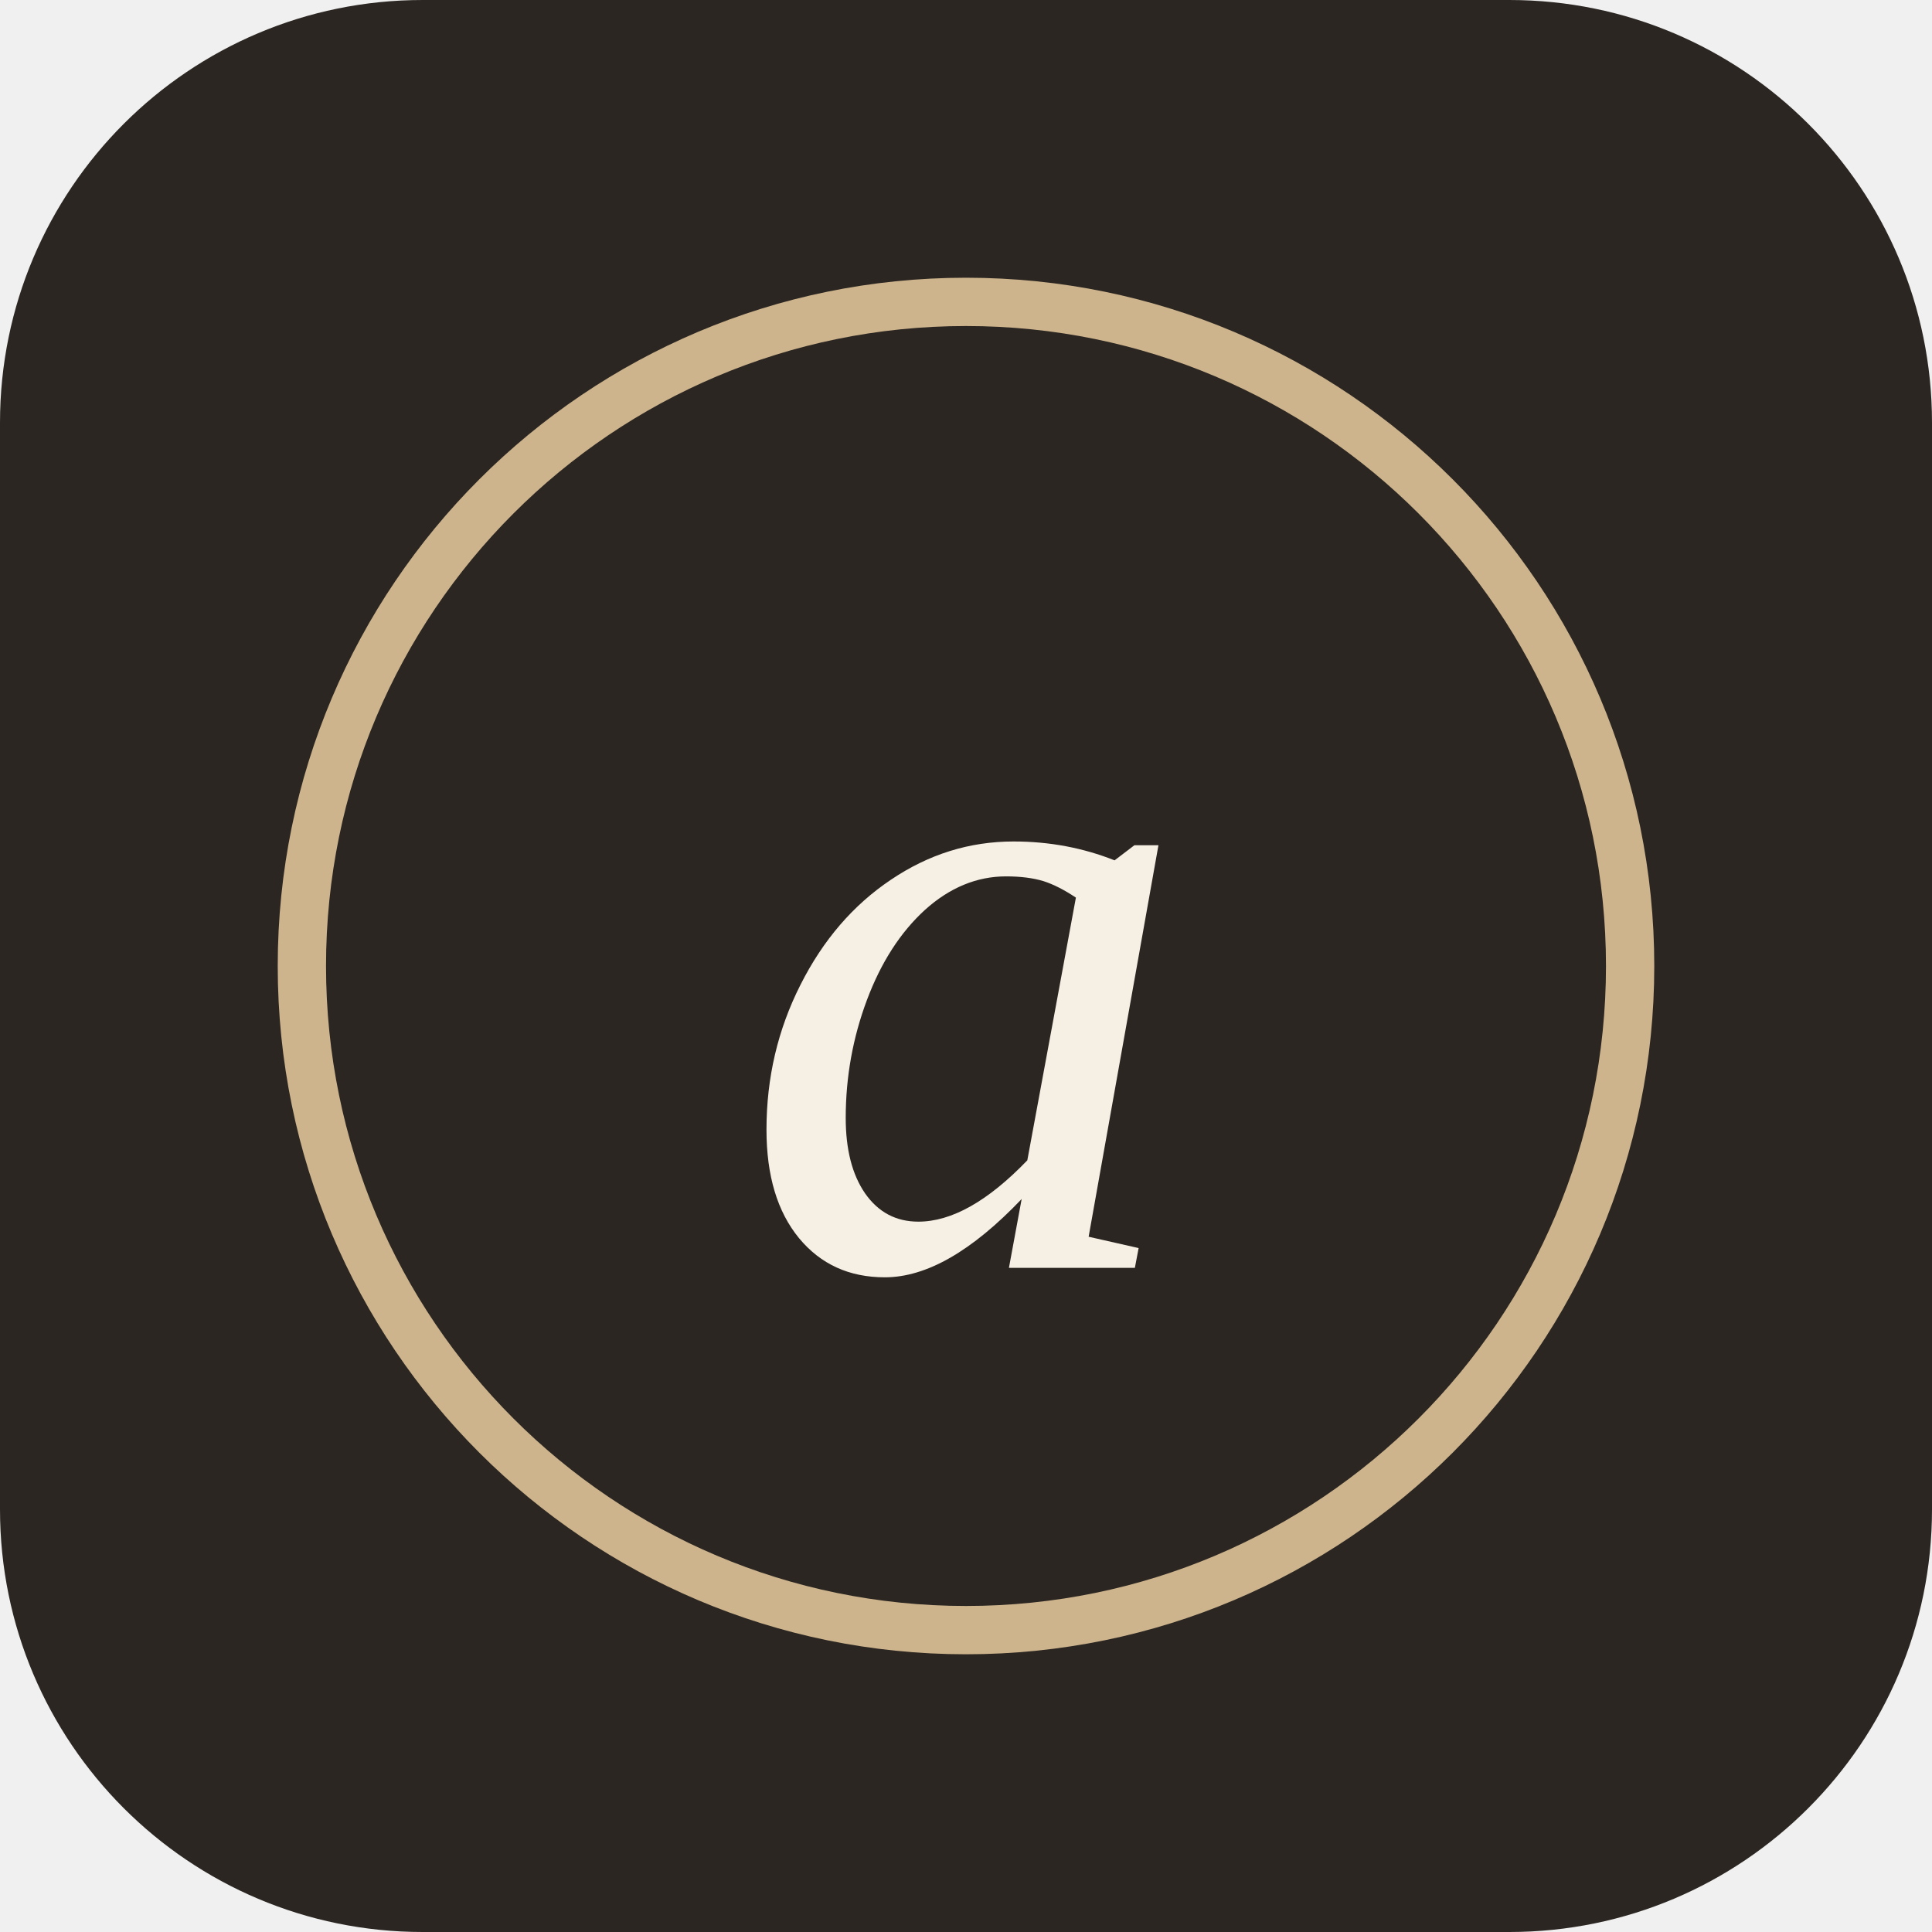
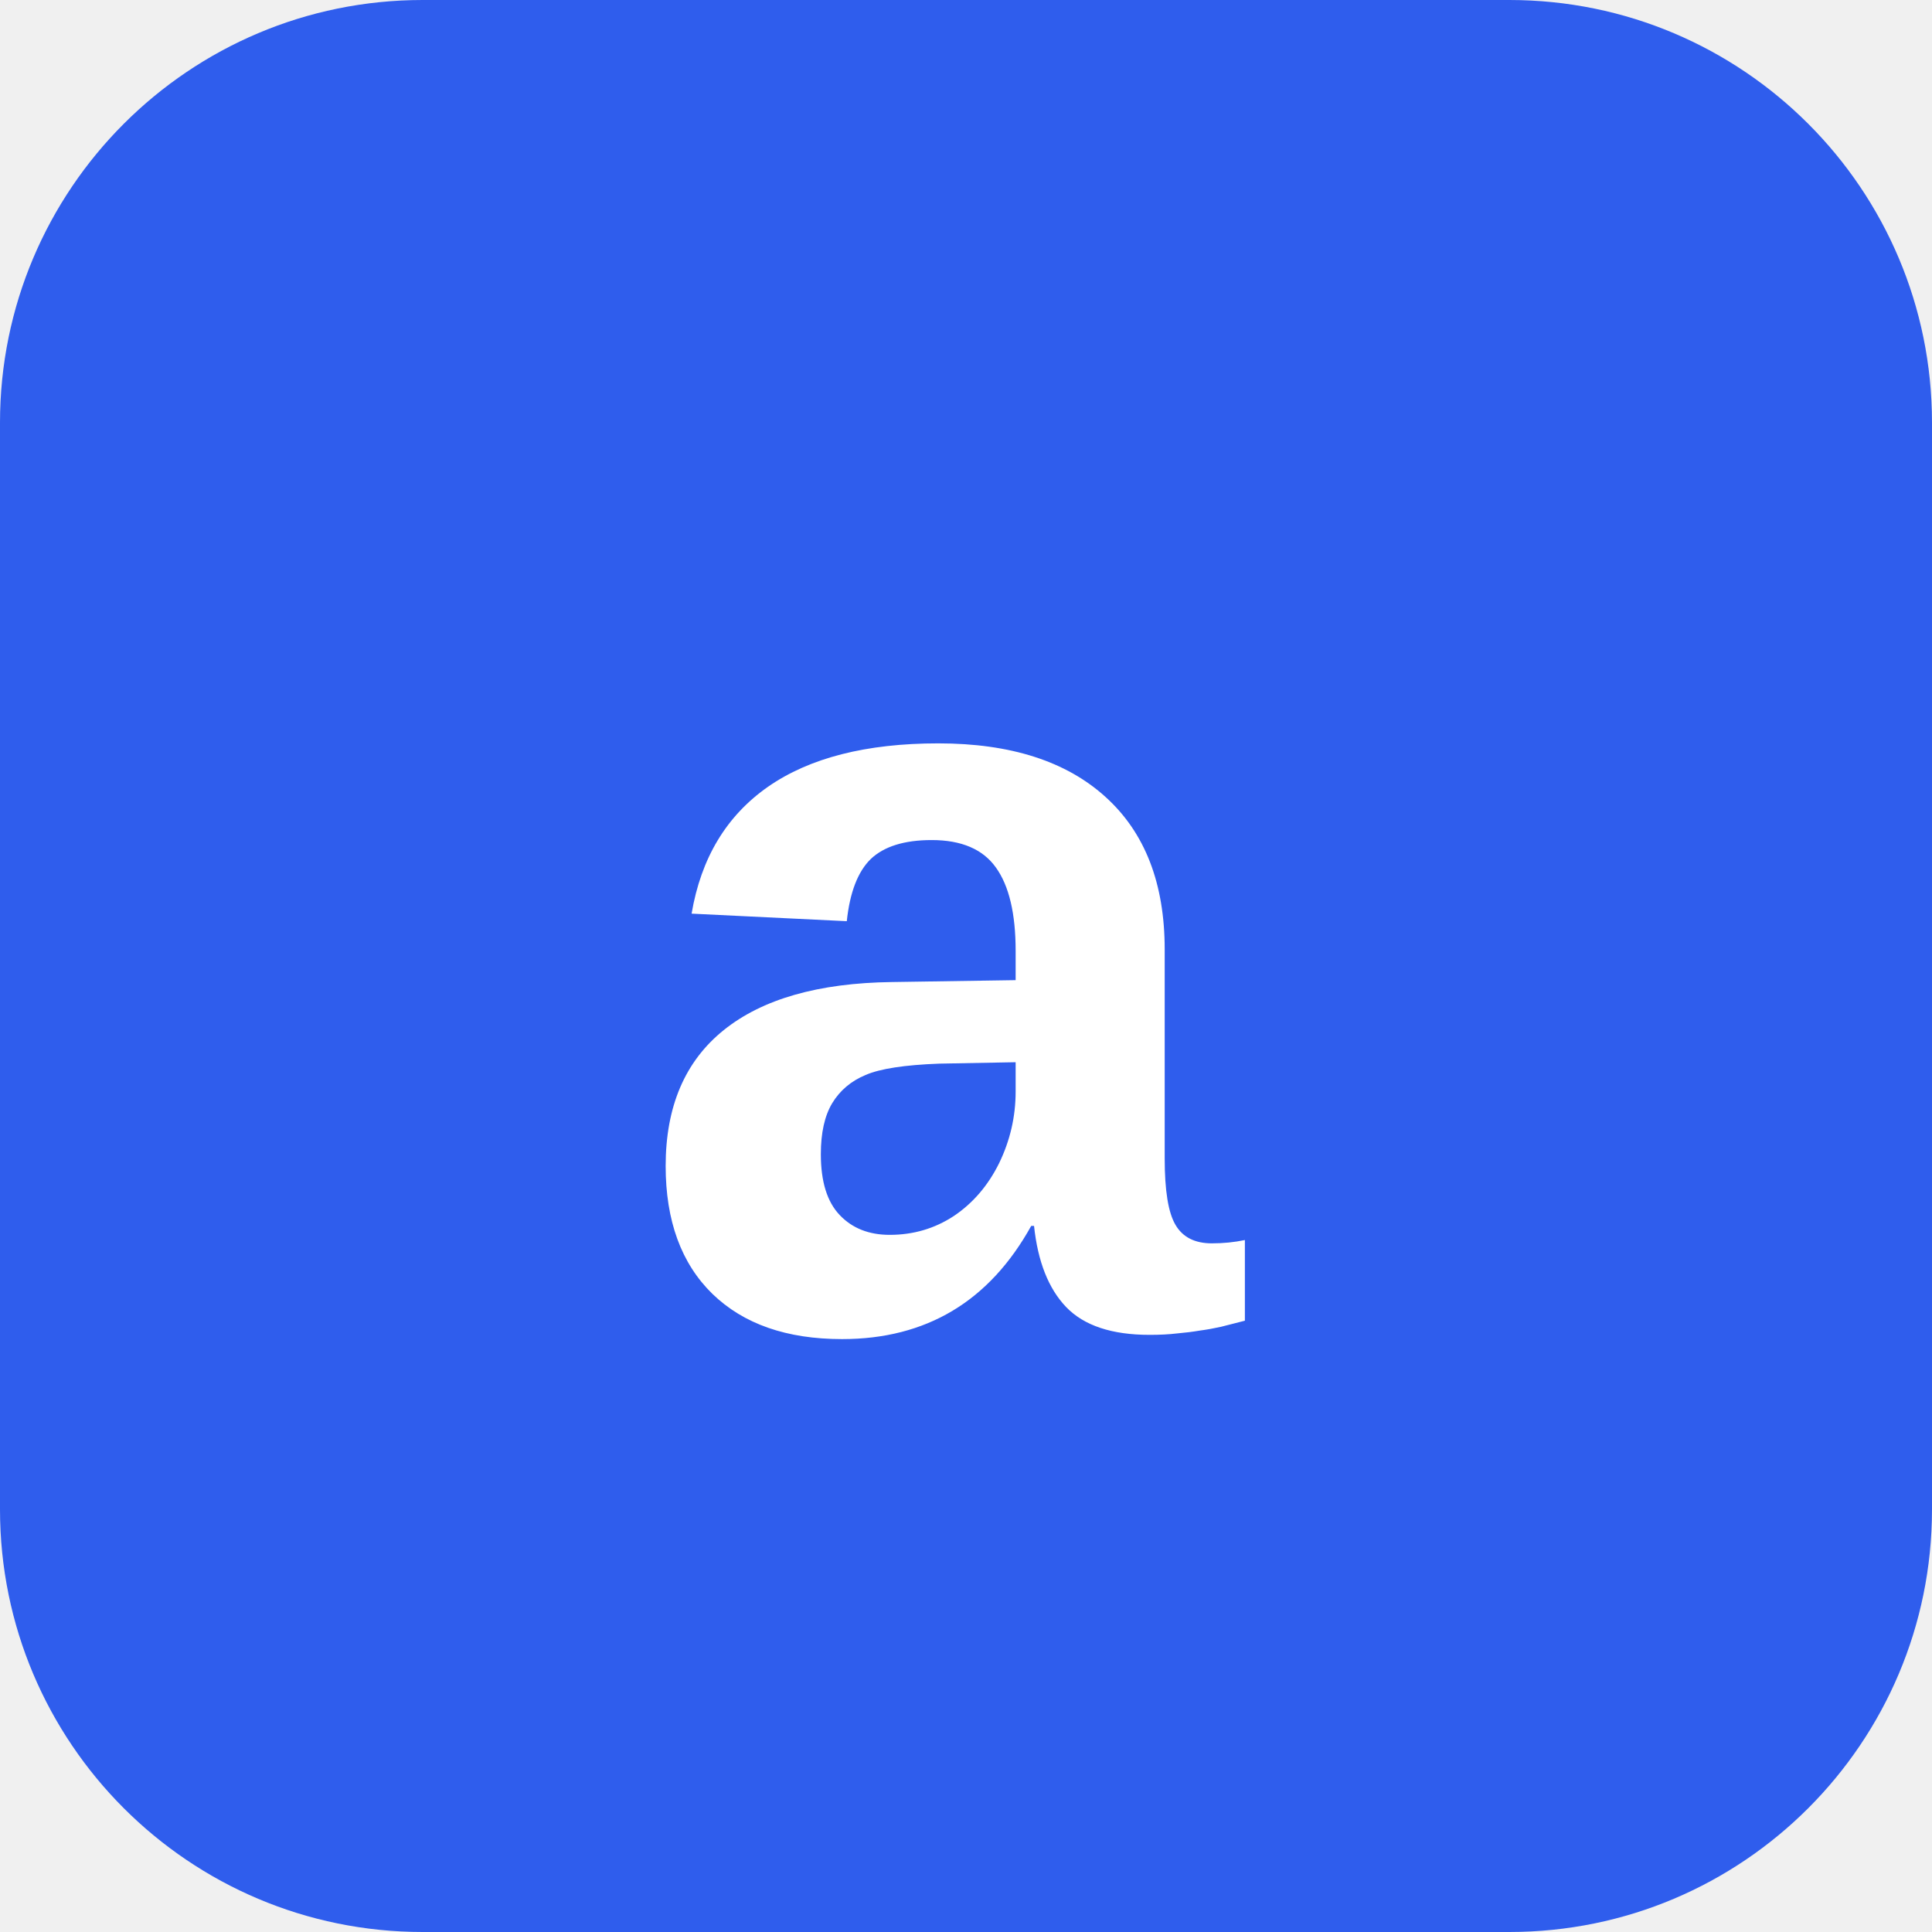
<svg xmlns="http://www.w3.org/2000/svg" viewBox="0 0 64 64">
-   <rect width="64" height="64" rx="14" fill="#2B2622" />
-   <circle cx="32" cy="32" r="22" fill="none" stroke="#CDB48C" stroke-width="1.6" />
-   <text x="32" y="42" text-anchor="middle" font-family="Georgia, 'Times New Roman', serif" font-style="italic" font-size="30" fill="#F6EFE4">a</text>
+   <rect width="64" height="64" rx="14" fill="#2F5DED" />
+   <text x="31" y="44" text-anchor="middle" font-family="'Avenir Next','Helvetica Neue',Arial,sans-serif" font-weight="800" font-size="36" fill="#fff">a</text>
</svg>
